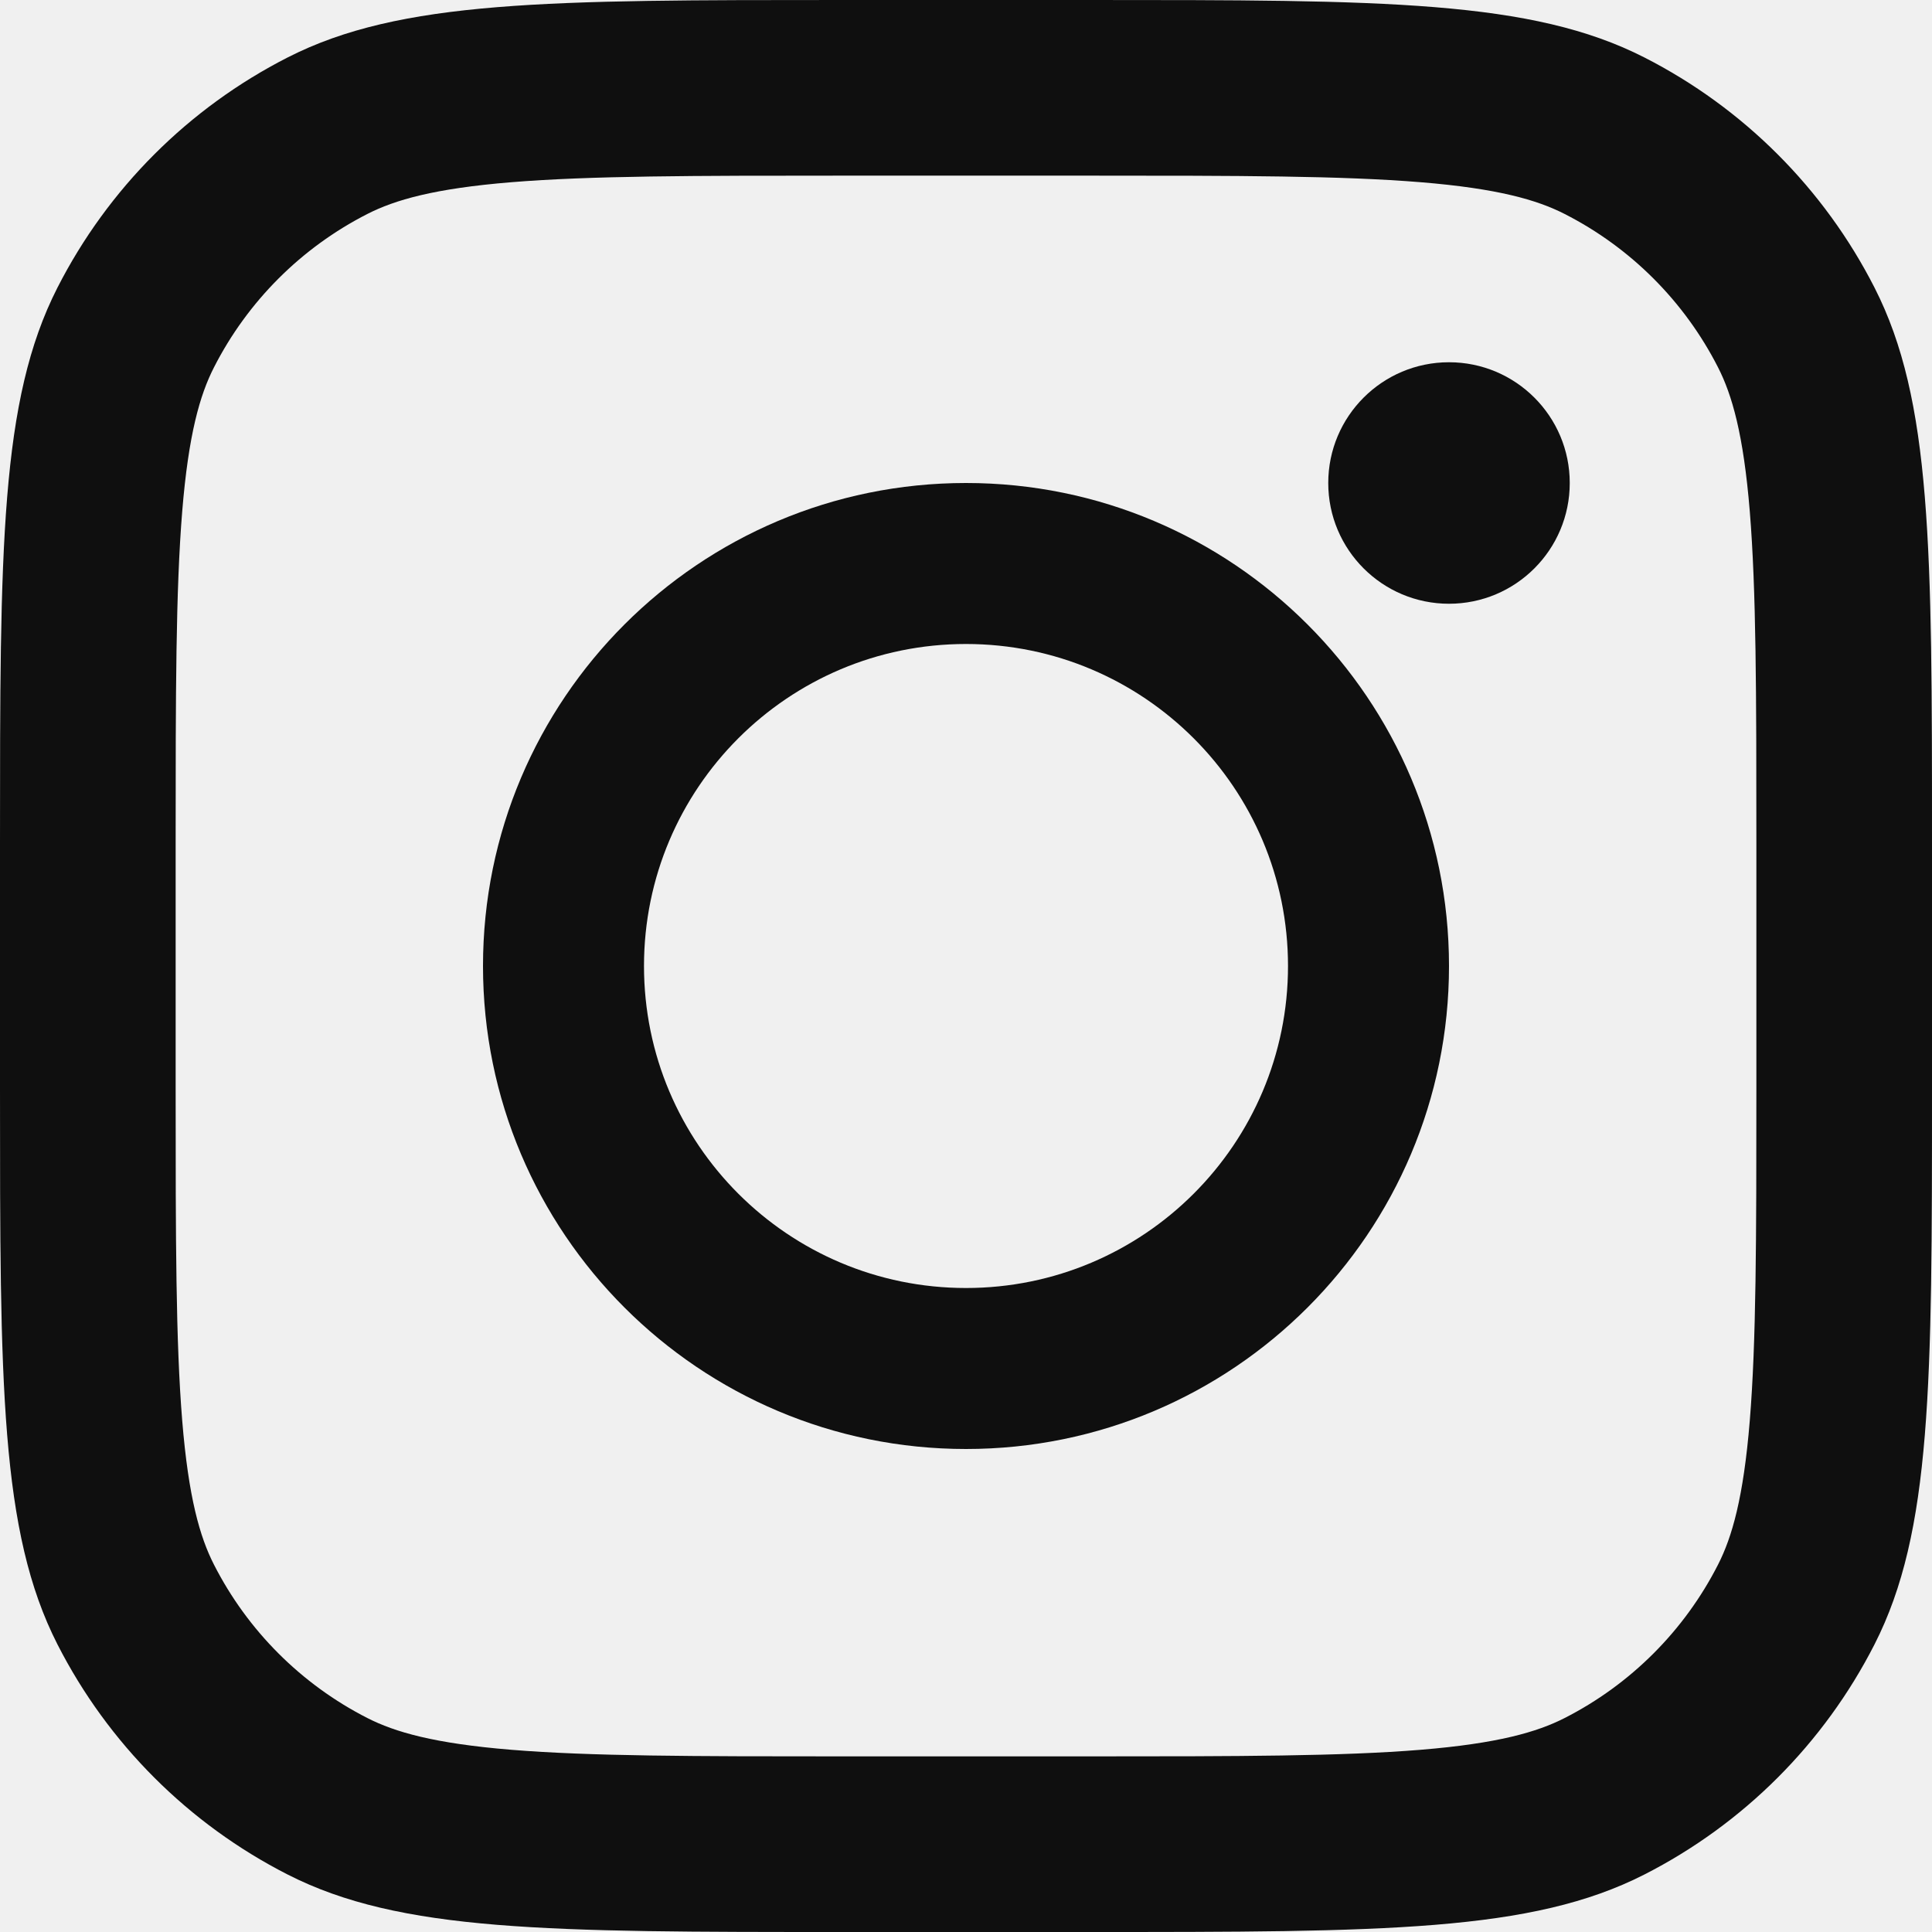
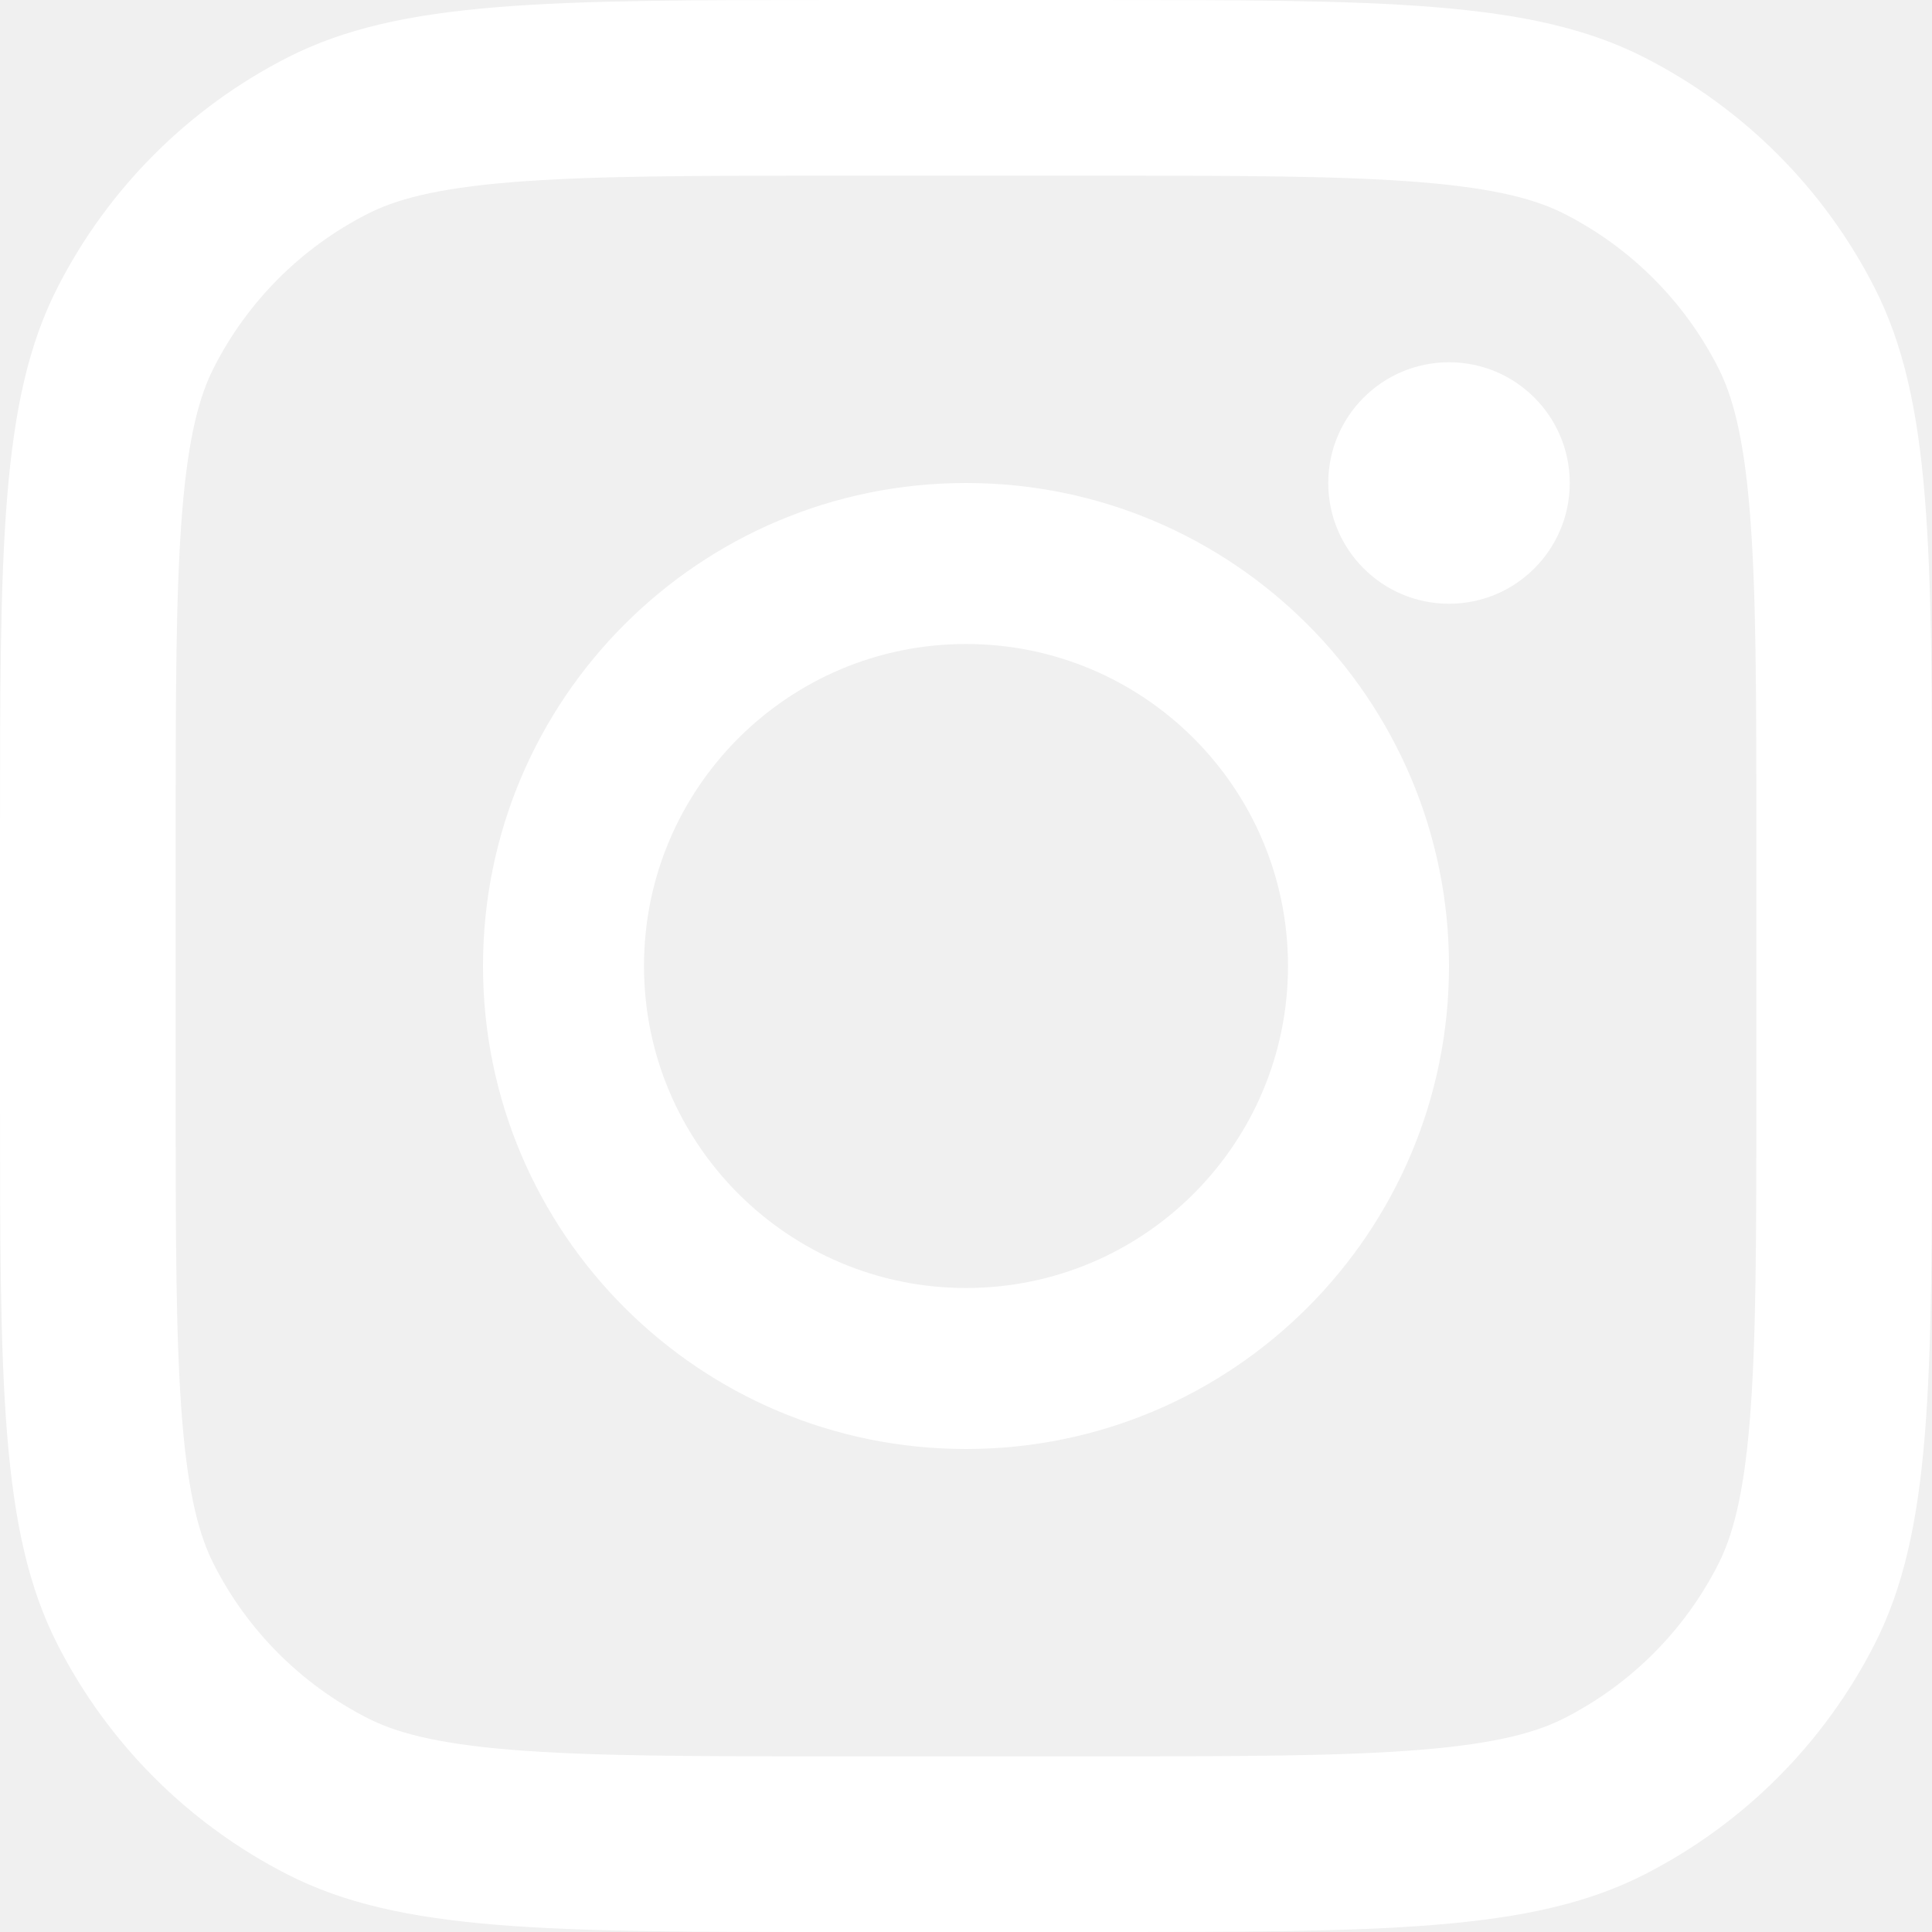
<svg xmlns="http://www.w3.org/2000/svg" width="82" height="82" viewBox="0 0 82 82" fill="none">
  <g clip-path="url(#clip0_35_507)">
-     <path fill-rule="evenodd" clip-rule="evenodd" d="M41 61.5C52.322 61.5 61.5 52.322 61.5 41C61.5 29.678 52.322 20.5 41 20.5C29.678 20.5 20.5 29.678 20.5 41C20.5 52.322 29.678 61.5 41 61.5ZM41 54.667C48.548 54.667 54.667 48.548 54.667 41C54.667 33.452 48.548 27.333 41 27.333C33.452 27.333 27.333 33.452 27.333 41C27.333 48.548 33.452 54.667 41 54.667Z" fill="#0F0F0F" />
-     <path d="M61.5 15.375C58.669 15.375 56.375 17.67 56.375 20.5C56.375 23.33 58.669 25.625 61.5 25.625C64.331 25.625 66.625 23.33 66.625 20.5C66.625 17.67 64.331 15.375 61.5 15.375Z" fill="#0F0F0F" />
-     <path fill-rule="evenodd" clip-rule="evenodd" d="M2.437 12.211C0 16.995 0 23.257 0 35.782V46.218C0 58.743 0 65.005 2.437 69.789C4.582 73.997 8.003 77.418 12.211 79.562C16.995 82 23.257 82 35.782 82H46.218C58.743 82 65.005 82 69.789 79.562C73.997 77.418 77.418 73.997 79.562 69.789C82 65.005 82 58.743 82 46.218V35.782C82 23.257 82 16.995 79.562 12.211C77.418 8.003 73.997 4.582 69.789 2.437C65.005 0 58.743 0 46.218 0H35.782C23.257 0 16.995 0 12.211 2.437C8.003 4.582 4.582 8.003 2.437 12.211ZM46.218 7.455H35.782C29.396 7.455 25.056 7.46 21.701 7.734C18.432 8.001 16.761 8.485 15.595 9.08C12.79 10.509 10.509 12.79 9.08 15.595C8.485 16.761 8.001 18.432 7.734 21.701C7.46 25.056 7.455 29.396 7.455 35.782V46.218C7.455 52.604 7.46 56.944 7.734 60.299C8.001 63.568 8.485 65.239 9.08 66.405C10.509 69.21 12.79 71.491 15.595 72.92C16.761 73.514 18.432 73.999 21.701 74.266C25.056 74.54 29.396 74.546 35.782 74.546H46.218C52.604 74.546 56.944 74.54 60.299 74.266C63.568 73.999 65.239 73.514 66.405 72.92C69.21 71.491 71.491 69.21 72.92 66.405C73.514 65.239 73.999 63.568 74.266 60.299C74.54 56.944 74.546 52.604 74.546 46.218V35.782C74.546 29.396 74.54 25.056 74.266 21.701C73.999 18.432 73.514 16.761 72.92 15.595C71.491 12.79 69.21 10.509 66.405 9.08C65.239 8.485 63.568 8.001 60.299 7.734C56.944 7.46 52.604 7.455 46.218 7.455Z" fill="#0F0F0F" />
+     <path fill-rule="evenodd" clip-rule="evenodd" d="M41 61.5C52.322 61.5 61.5 52.322 61.5 41C61.5 29.678 52.322 20.5 41 20.5C29.678 20.5 20.5 29.678 20.5 41C20.5 52.322 29.678 61.5 41 61.5ZM41 54.667C48.548 54.667 54.667 48.548 54.667 41C54.667 33.452 48.548 27.333 41 27.333C33.452 27.333 27.333 33.452 27.333 41C27.333 48.548 33.452 54.667 41 54.667Z" fill="#ffffff" />
+     <path d="M61.5 15.375C58.669 15.375 56.375 17.67 56.375 20.5C56.375 23.33 58.669 25.625 61.5 25.625C64.331 25.625 66.625 23.33 66.625 20.5C66.625 17.67 64.331 15.375 61.5 15.375Z" fill="#ffffff" />
+     <path fill-rule="evenodd" clip-rule="evenodd" d="M2.437 12.211C0 16.995 0 23.257 0 35.782V46.218C0 58.743 0 65.005 2.437 69.789C4.582 73.997 8.003 77.418 12.211 79.562C16.995 82 23.257 82 35.782 82H46.218C58.743 82 65.005 82 69.789 79.562C73.997 77.418 77.418 73.997 79.562 69.789C82 65.005 82 58.743 82 46.218V35.782C82 23.257 82 16.995 79.562 12.211C77.418 8.003 73.997 4.582 69.789 2.437C65.005 0 58.743 0 46.218 0H35.782C23.257 0 16.995 0 12.211 2.437C8.003 4.582 4.582 8.003 2.437 12.211ZM46.218 7.455H35.782C29.396 7.455 25.056 7.46 21.701 7.734C18.432 8.001 16.761 8.485 15.595 9.08C12.79 10.509 10.509 12.79 9.08 15.595C8.485 16.761 8.001 18.432 7.734 21.701C7.46 25.056 7.455 29.396 7.455 35.782V46.218C7.455 52.604 7.46 56.944 7.734 60.299C8.001 63.568 8.485 65.239 9.08 66.405C10.509 69.21 12.79 71.491 15.595 72.92C16.761 73.514 18.432 73.999 21.701 74.266C25.056 74.54 29.396 74.546 35.782 74.546H46.218C52.604 74.546 56.944 74.54 60.299 74.266C63.568 73.999 65.239 73.514 66.405 72.92C69.21 71.491 71.491 69.21 72.92 66.405C73.514 65.239 73.999 63.568 74.266 60.299C74.54 56.944 74.546 52.604 74.546 46.218V35.782C74.546 29.396 74.54 25.056 74.266 21.701C73.999 18.432 73.514 16.761 72.92 15.595C71.491 12.79 69.21 10.509 66.405 9.08C65.239 8.485 63.568 8.001 60.299 7.734C56.944 7.46 52.604 7.455 46.218 7.455Z" fill="#ffffff" />
  </g>
  <defs>
    <clipPath id="clip0_35_507">
      <rect width="82" height="82" fill="white" />
    </clipPath>
  </defs>
</svg>
